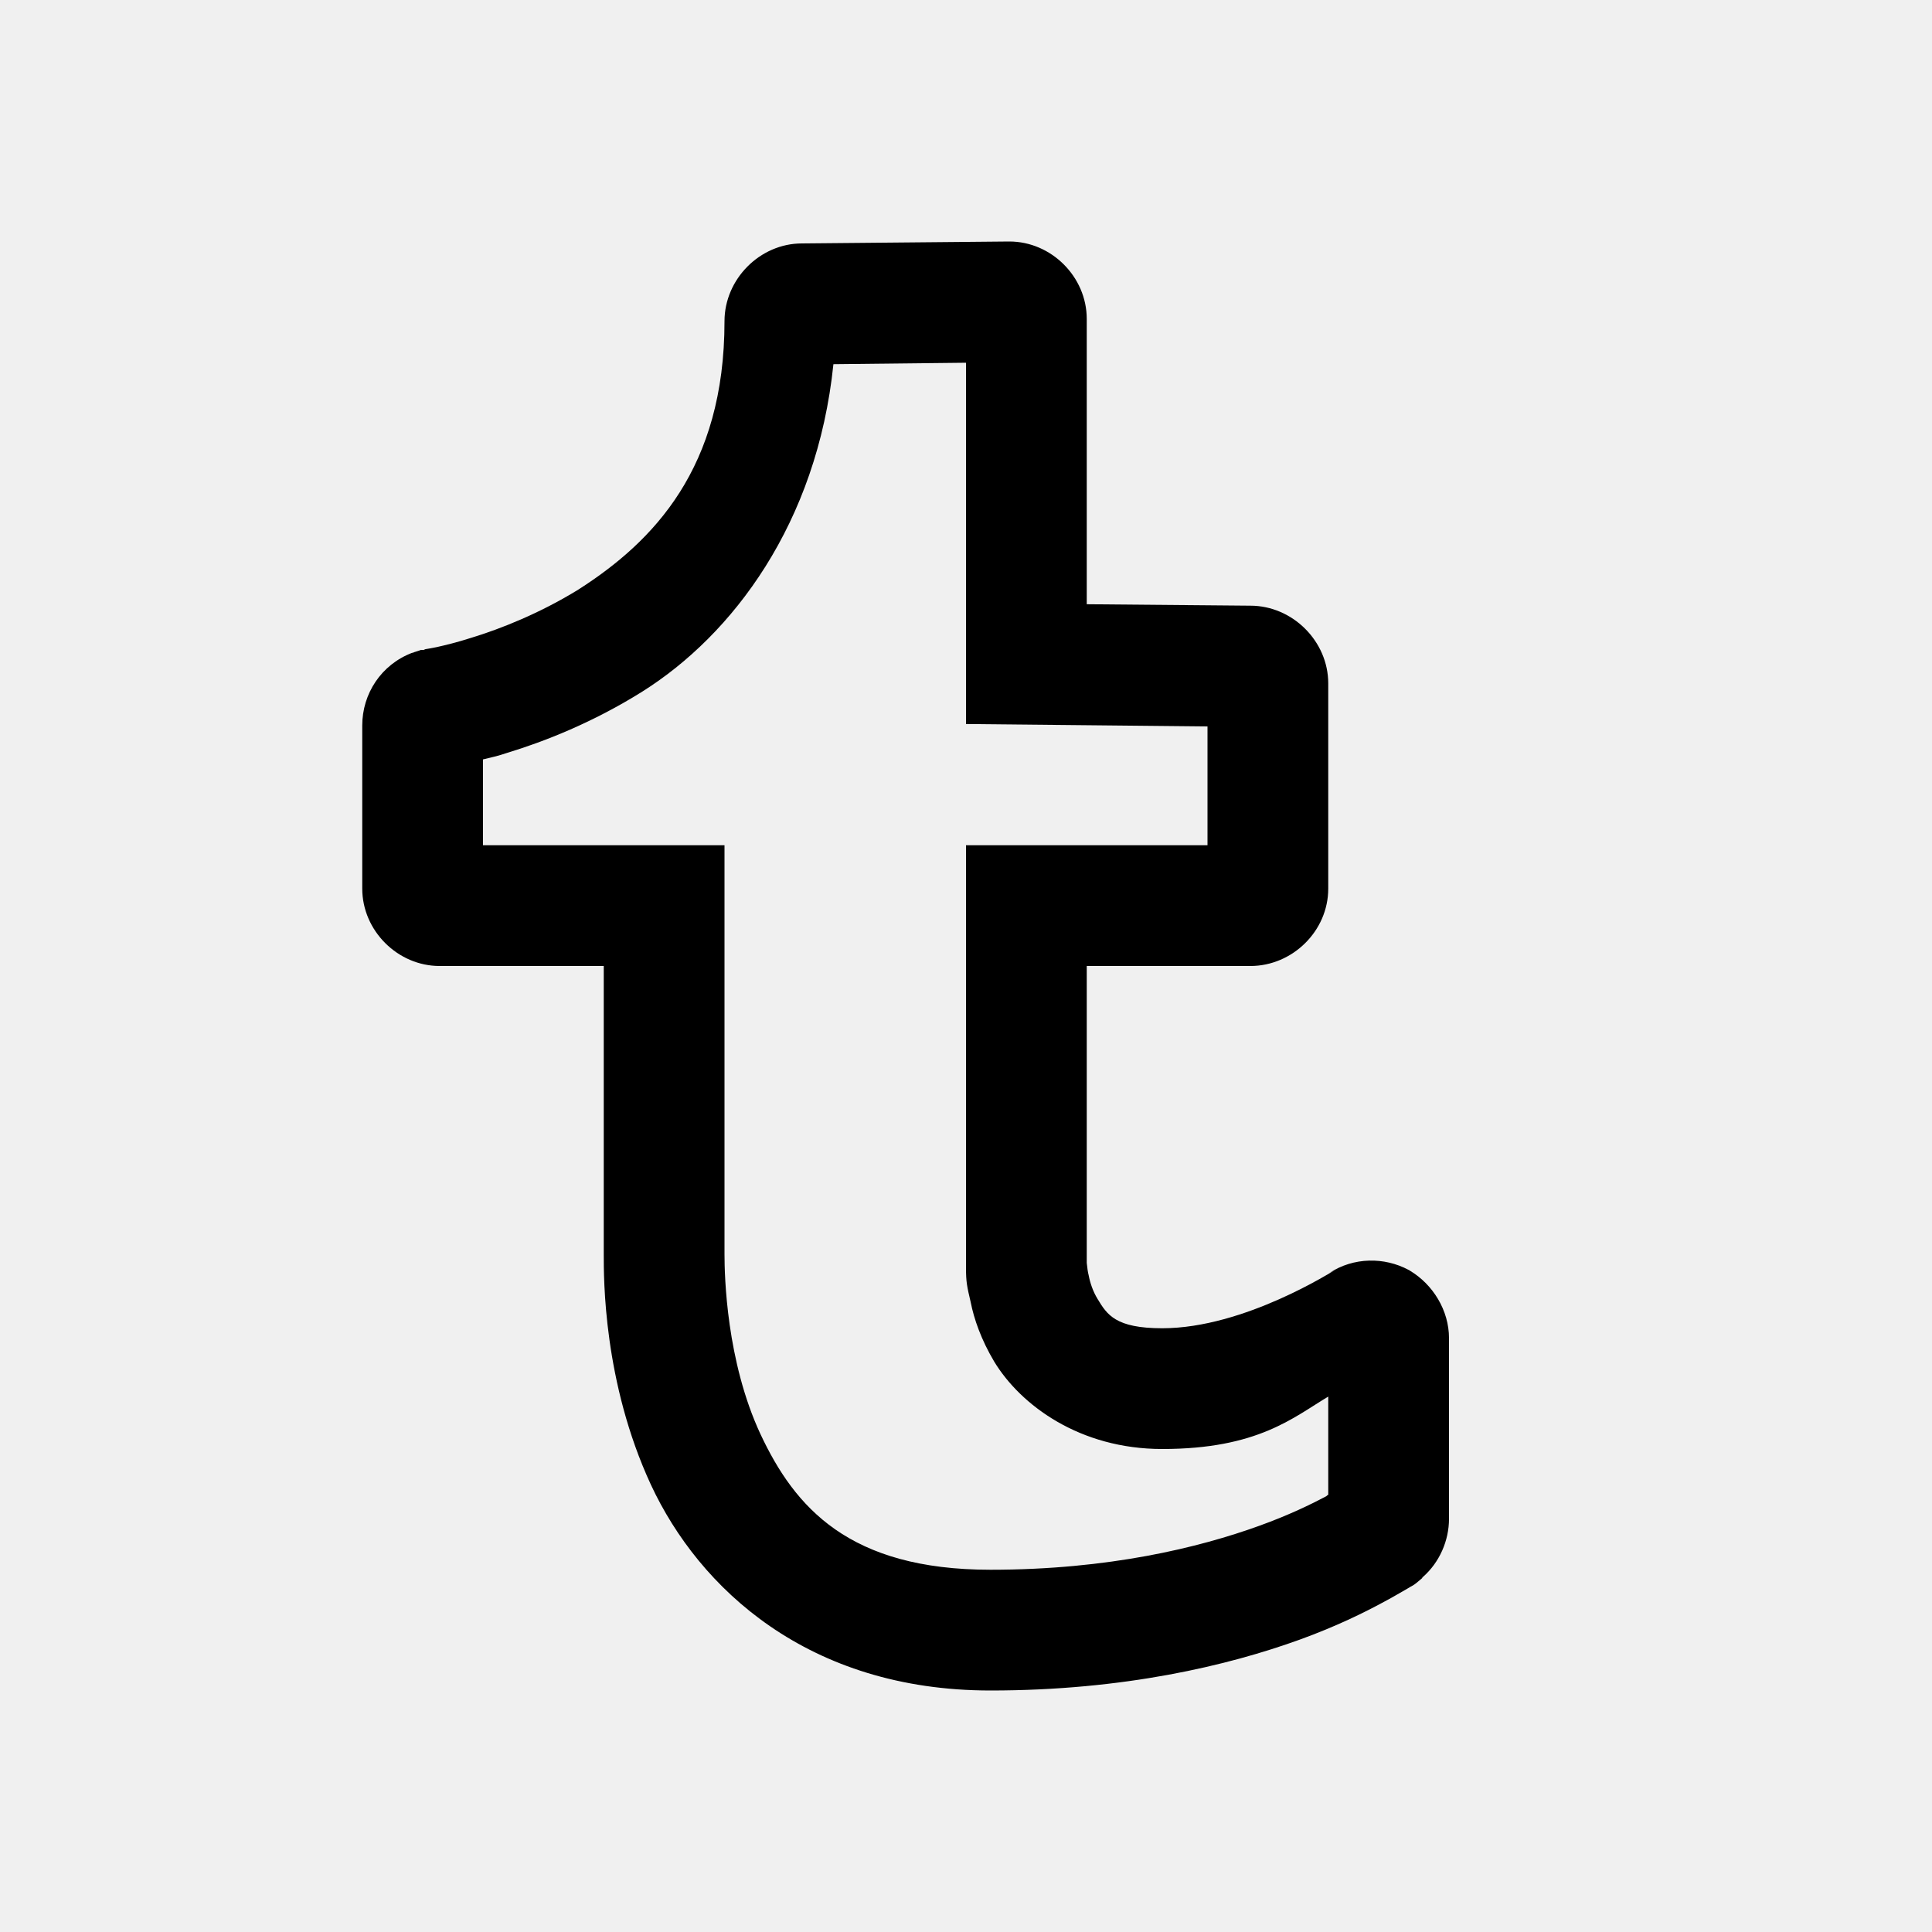
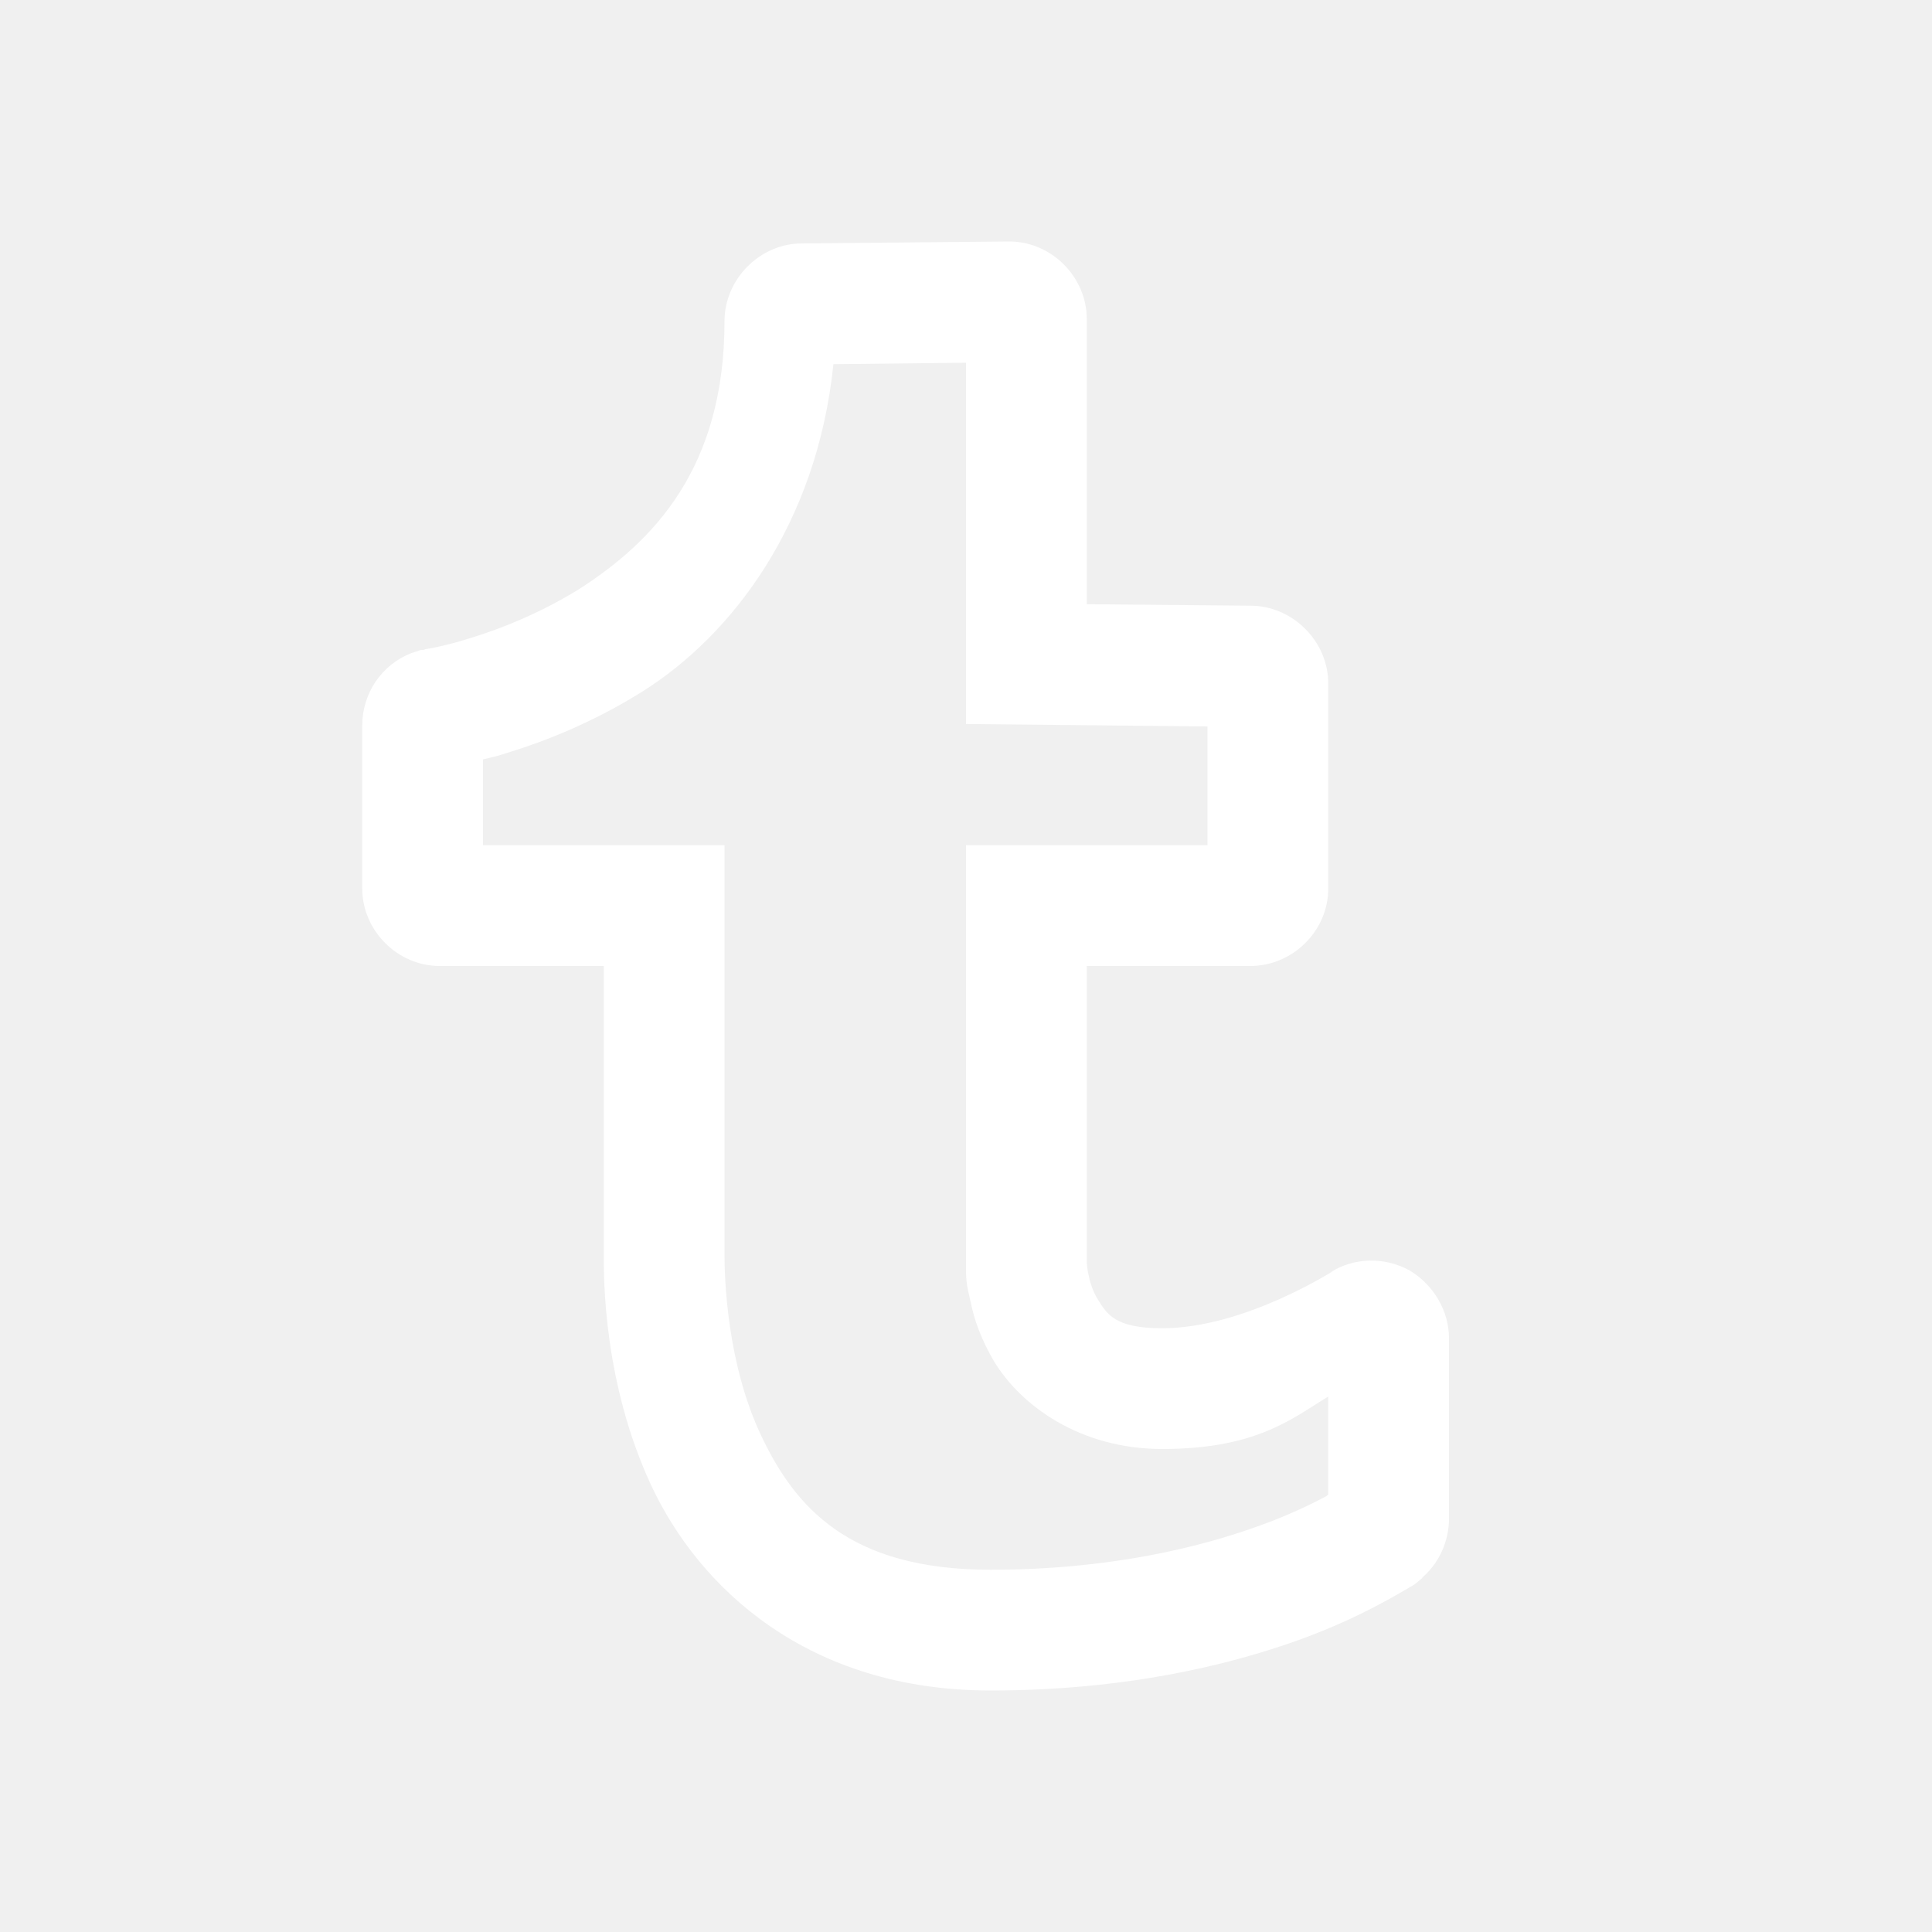
- <svg xmlns="http://www.w3.org/2000/svg" fill="#000000" viewBox="0 0 16 16" width="16px" height="16px">
+ <svg xmlns="http://www.w3.org/2000/svg" fill="#FFFFFF" viewBox="0 0 16 16" width="16px" height="16px">
  <path d="M 8.355 2 L 6.641 2.016 C 6.293 2.016 6 2.312 6 2.66 C 6 3.875 5.414 4.484 4.789 4.883 C 4.473 5.078 4.148 5.207 3.906 5.281 C 3.785 5.32 3.684 5.344 3.617 5.359 C 3.582 5.367 3.551 5.371 3.531 5.375 C 3.523 5.375 3.516 5.379 3.508 5.383 C 3.508 5.383 3.504 5.383 3.5 5.383 C 3.496 5.383 3.492 5.383 3.484 5.383 C 3.477 5.387 3.426 5.402 3.426 5.402 L 3.422 5.406 L 3.414 5.406 C 3.156 5.504 3 5.746 3 6.008 L 3 7.359 C 3 7.707 3.293 8 3.641 8 L 5 8 L 5 10.387 C 5 10.586 4.996 11.445 5.391 12.297 C 5.789 13.152 6.691 14 8.203 14 C 9.309 14 10.172 13.793 10.766 13.578 C 11.066 13.469 11.297 13.355 11.461 13.266 C 11.543 13.223 11.605 13.184 11.656 13.156 C 11.703 13.125 11.691 13.145 11.777 13.07 L 11.781 13.062 L 11.785 13.059 C 11.922 12.938 12 12.758 12 12.578 L 12 11.082 C 12 10.852 11.867 10.637 11.676 10.523 L 11.672 10.52 L 11.664 10.516 C 11.465 10.41 11.211 10.41 11.008 10.543 L 11.059 10.516 C 11.047 10.52 10.309 11 9.625 11 C 9.238 11 9.168 10.887 9.09 10.758 C 9.051 10.695 9.027 10.621 9.016 10.562 C 9 10.504 9 10.406 9 10.5 L 9 8 L 10.355 8 C 10.703 8 11 7.711 11 7.359 L 11 5.66 C 11 5.309 10.703 5.016 10.355 5.016 L 9 5.004 L 9 2.641 C 9 2.293 8.707 2 8.359 2 Z M 8 3.004 L 8 5.996 L 10 6.016 L 10 7 L 8 7 L 8 10.5 C 8 10.617 8.008 10.652 8.039 10.785 C 8.066 10.922 8.125 11.094 8.234 11.277 C 8.453 11.637 8.941 12 9.625 12 C 10.418 12 10.711 11.738 11 11.566 L 11 12.379 C 10.992 12.383 10.992 12.383 10.984 12.391 C 10.859 12.457 10.676 12.547 10.426 12.637 C 9.93 12.816 9.184 13 8.203 13 C 7.031 13 6.582 12.484 6.297 11.875 C 6.016 11.27 6 10.57 6 10.387 L 6 7 L 4 7 L 4 6.289 C 4.066 6.273 4.121 6.262 4.203 6.234 C 4.508 6.141 4.91 5.984 5.32 5.727 C 6.066 5.258 6.766 4.336 6.902 3.016 Z" />
</svg>
